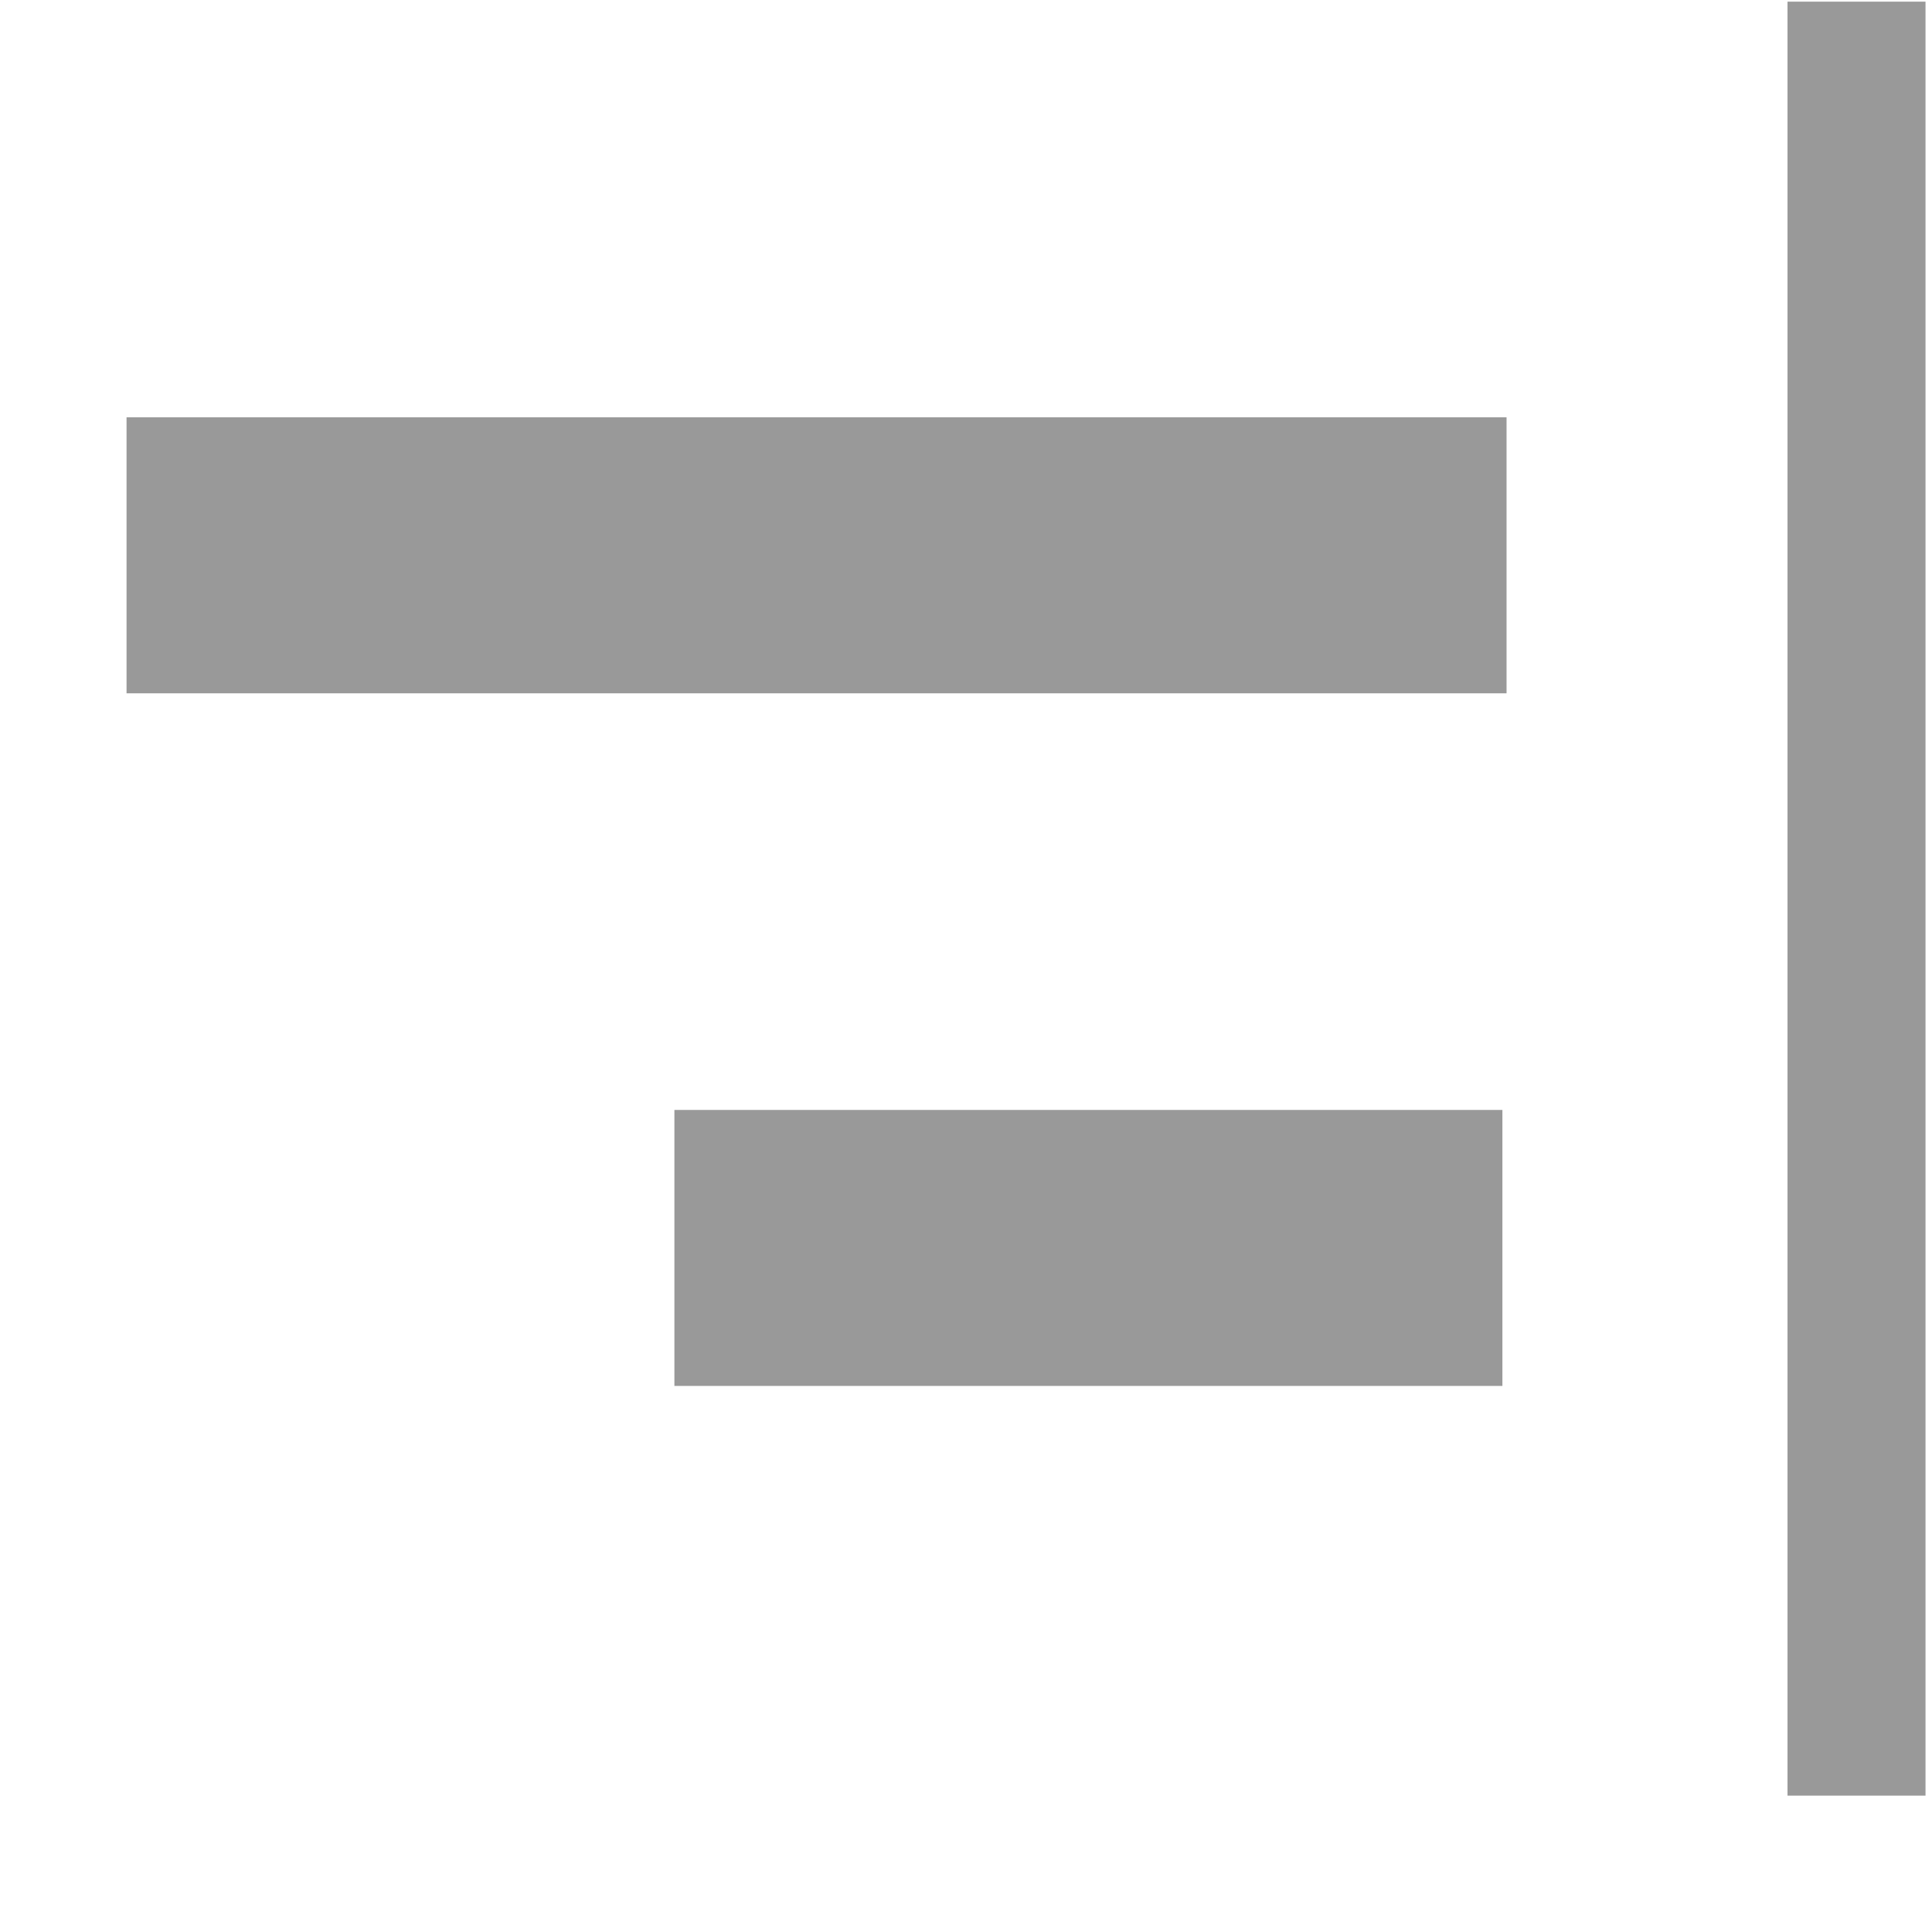
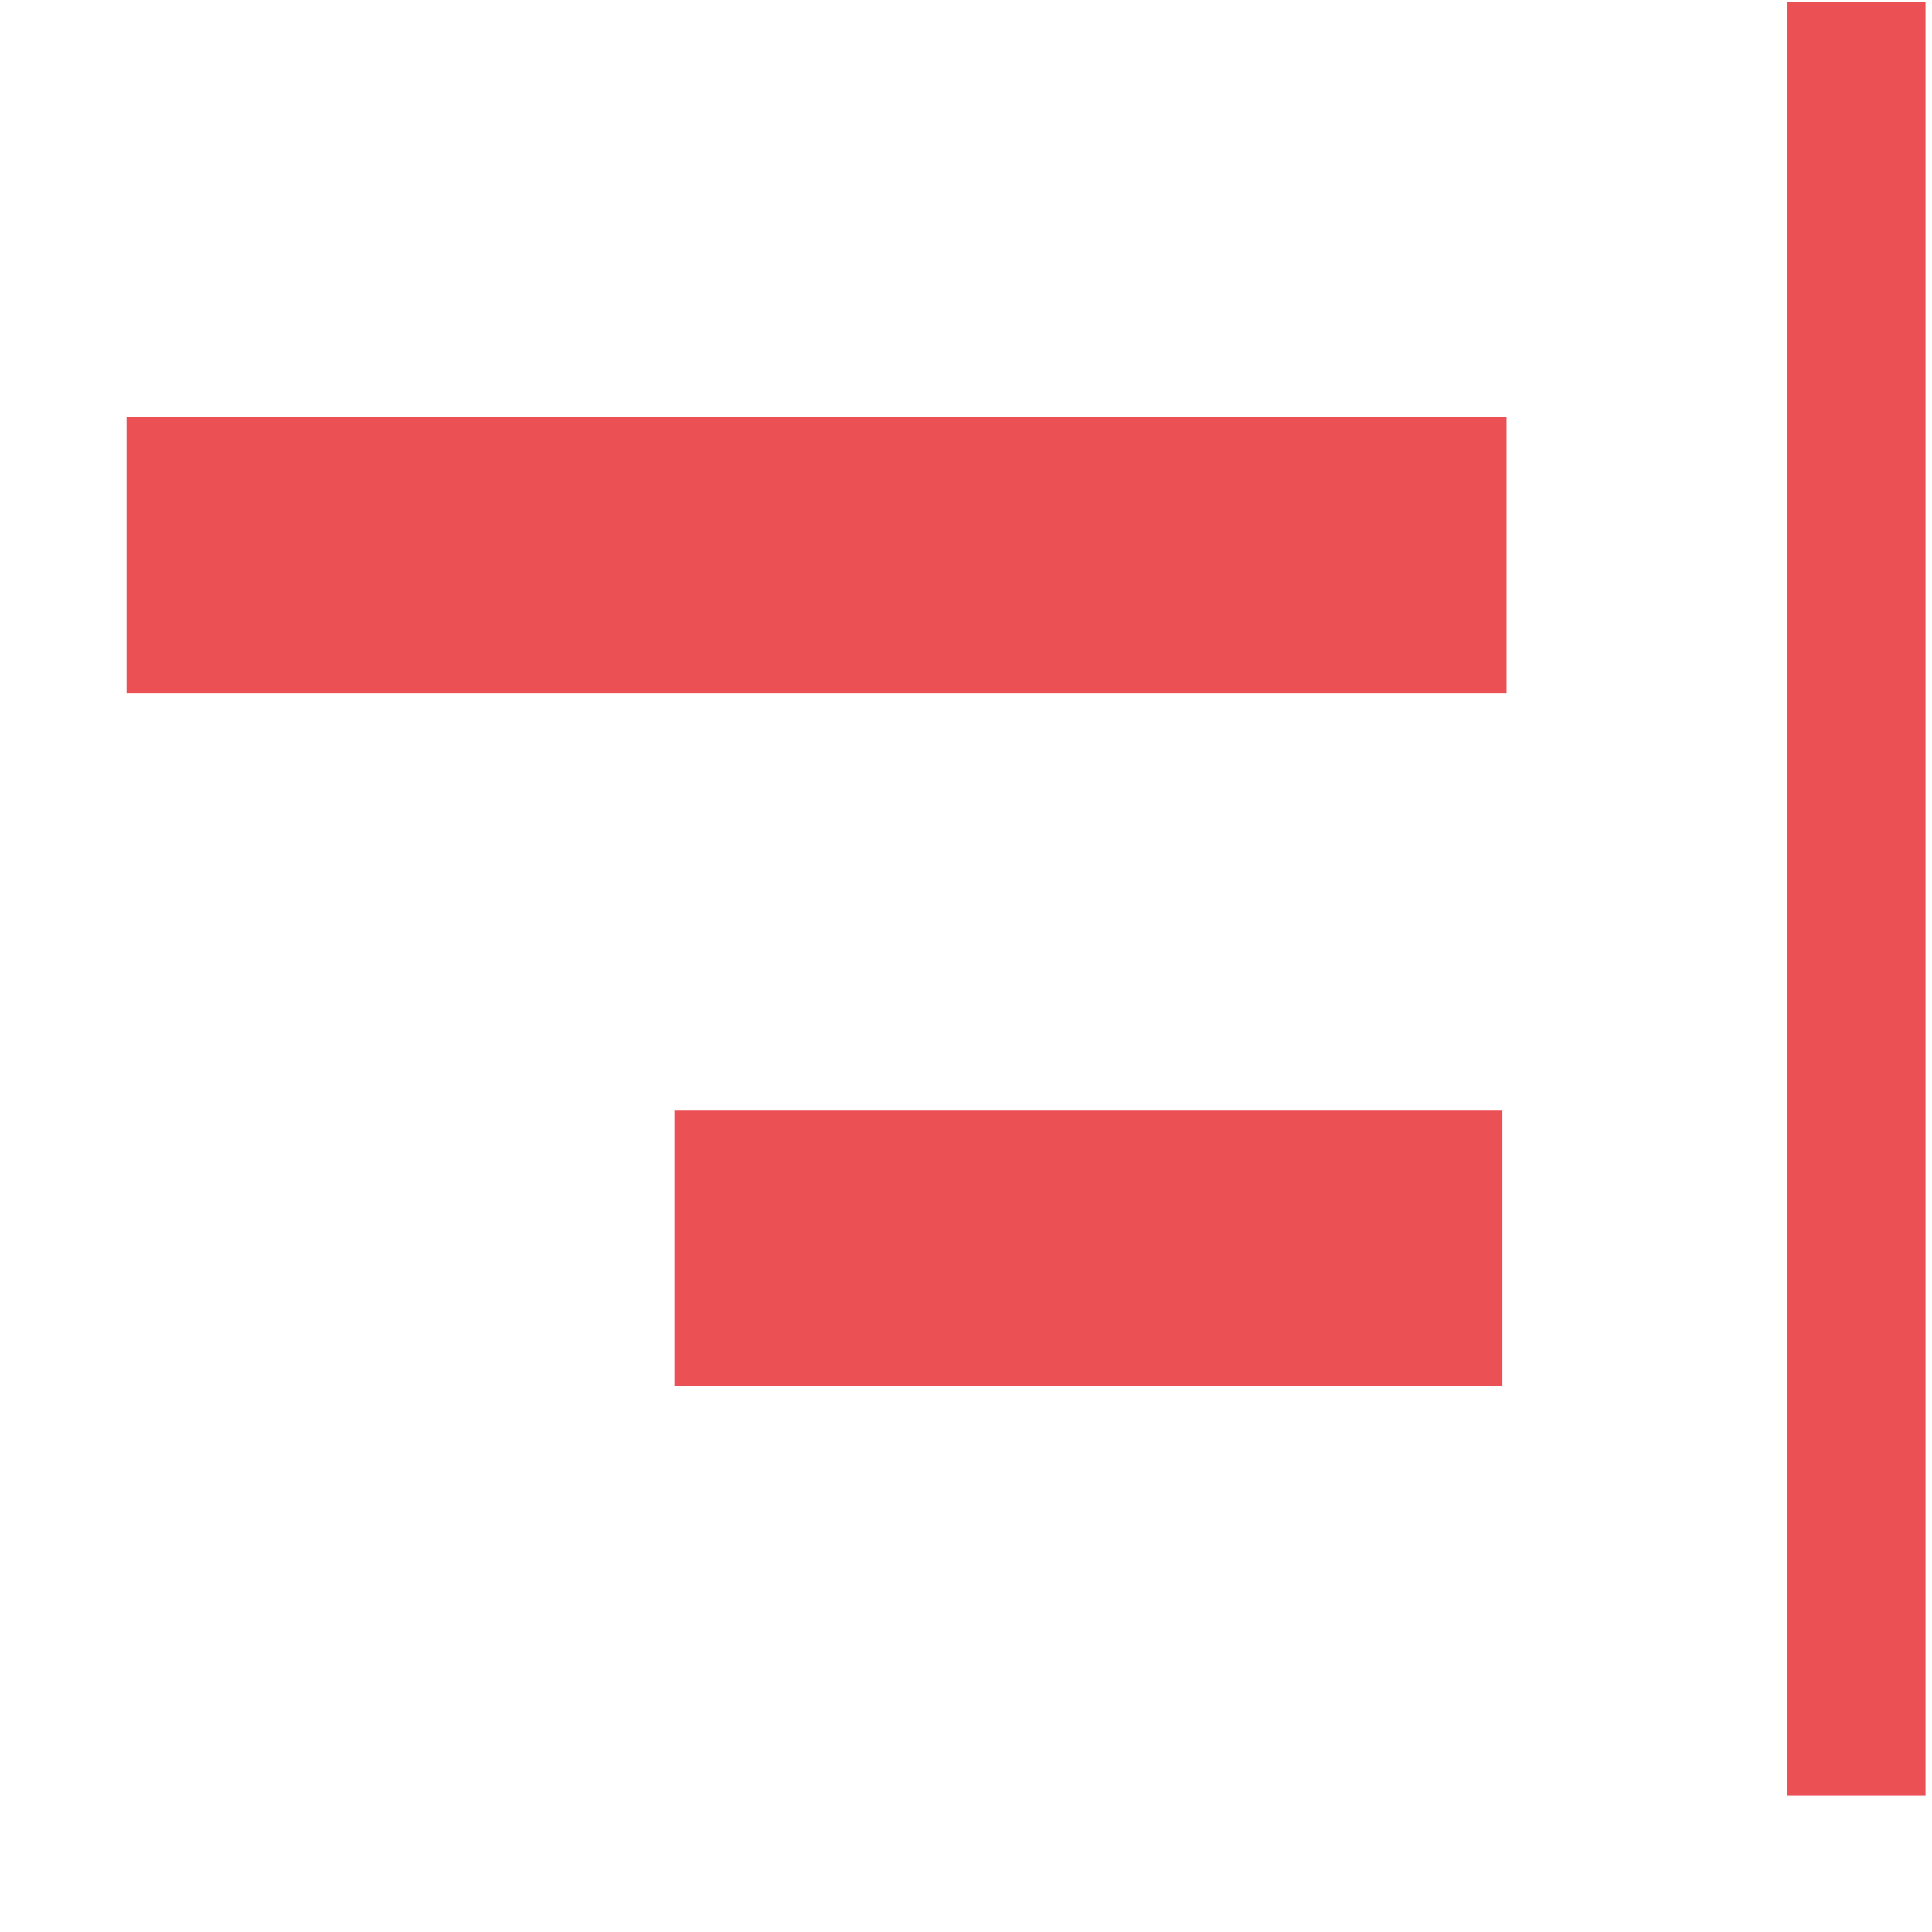
<svg xmlns="http://www.w3.org/2000/svg" width="14" height="14" viewBox="0 0 14 14" fill="none">
-   <path d="M12.953 13.012L13.953 13.012L13.953 0.012L12.953 0.012L12.953 13.012Z" fill="#999999" />
-   <path d="M0.917 5.024L10.917 5.024L10.917 3.024L0.917 3.024L0.917 5.024Z" fill="#999999" />
-   <path d="M4.887 10.043L10.887 10.043L10.887 8.043L4.887 8.043L4.887 10.043Z" fill="#999999" />
+   <path d="M12.953 13.012L13.953 13.012L13.953 0.012L12.953 0.012L12.953 13.012Z" fill="#EB5054" />
+   <path d="M0.917 5.024L10.917 5.024L10.917 3.024L0.917 3.024L0.917 5.024Z" fill="#EB5054" />
+   <path d="M4.887 10.043L10.887 10.043L10.887 8.043L4.887 8.043L4.887 10.043Z" fill="#EB5054" />
</svg>
